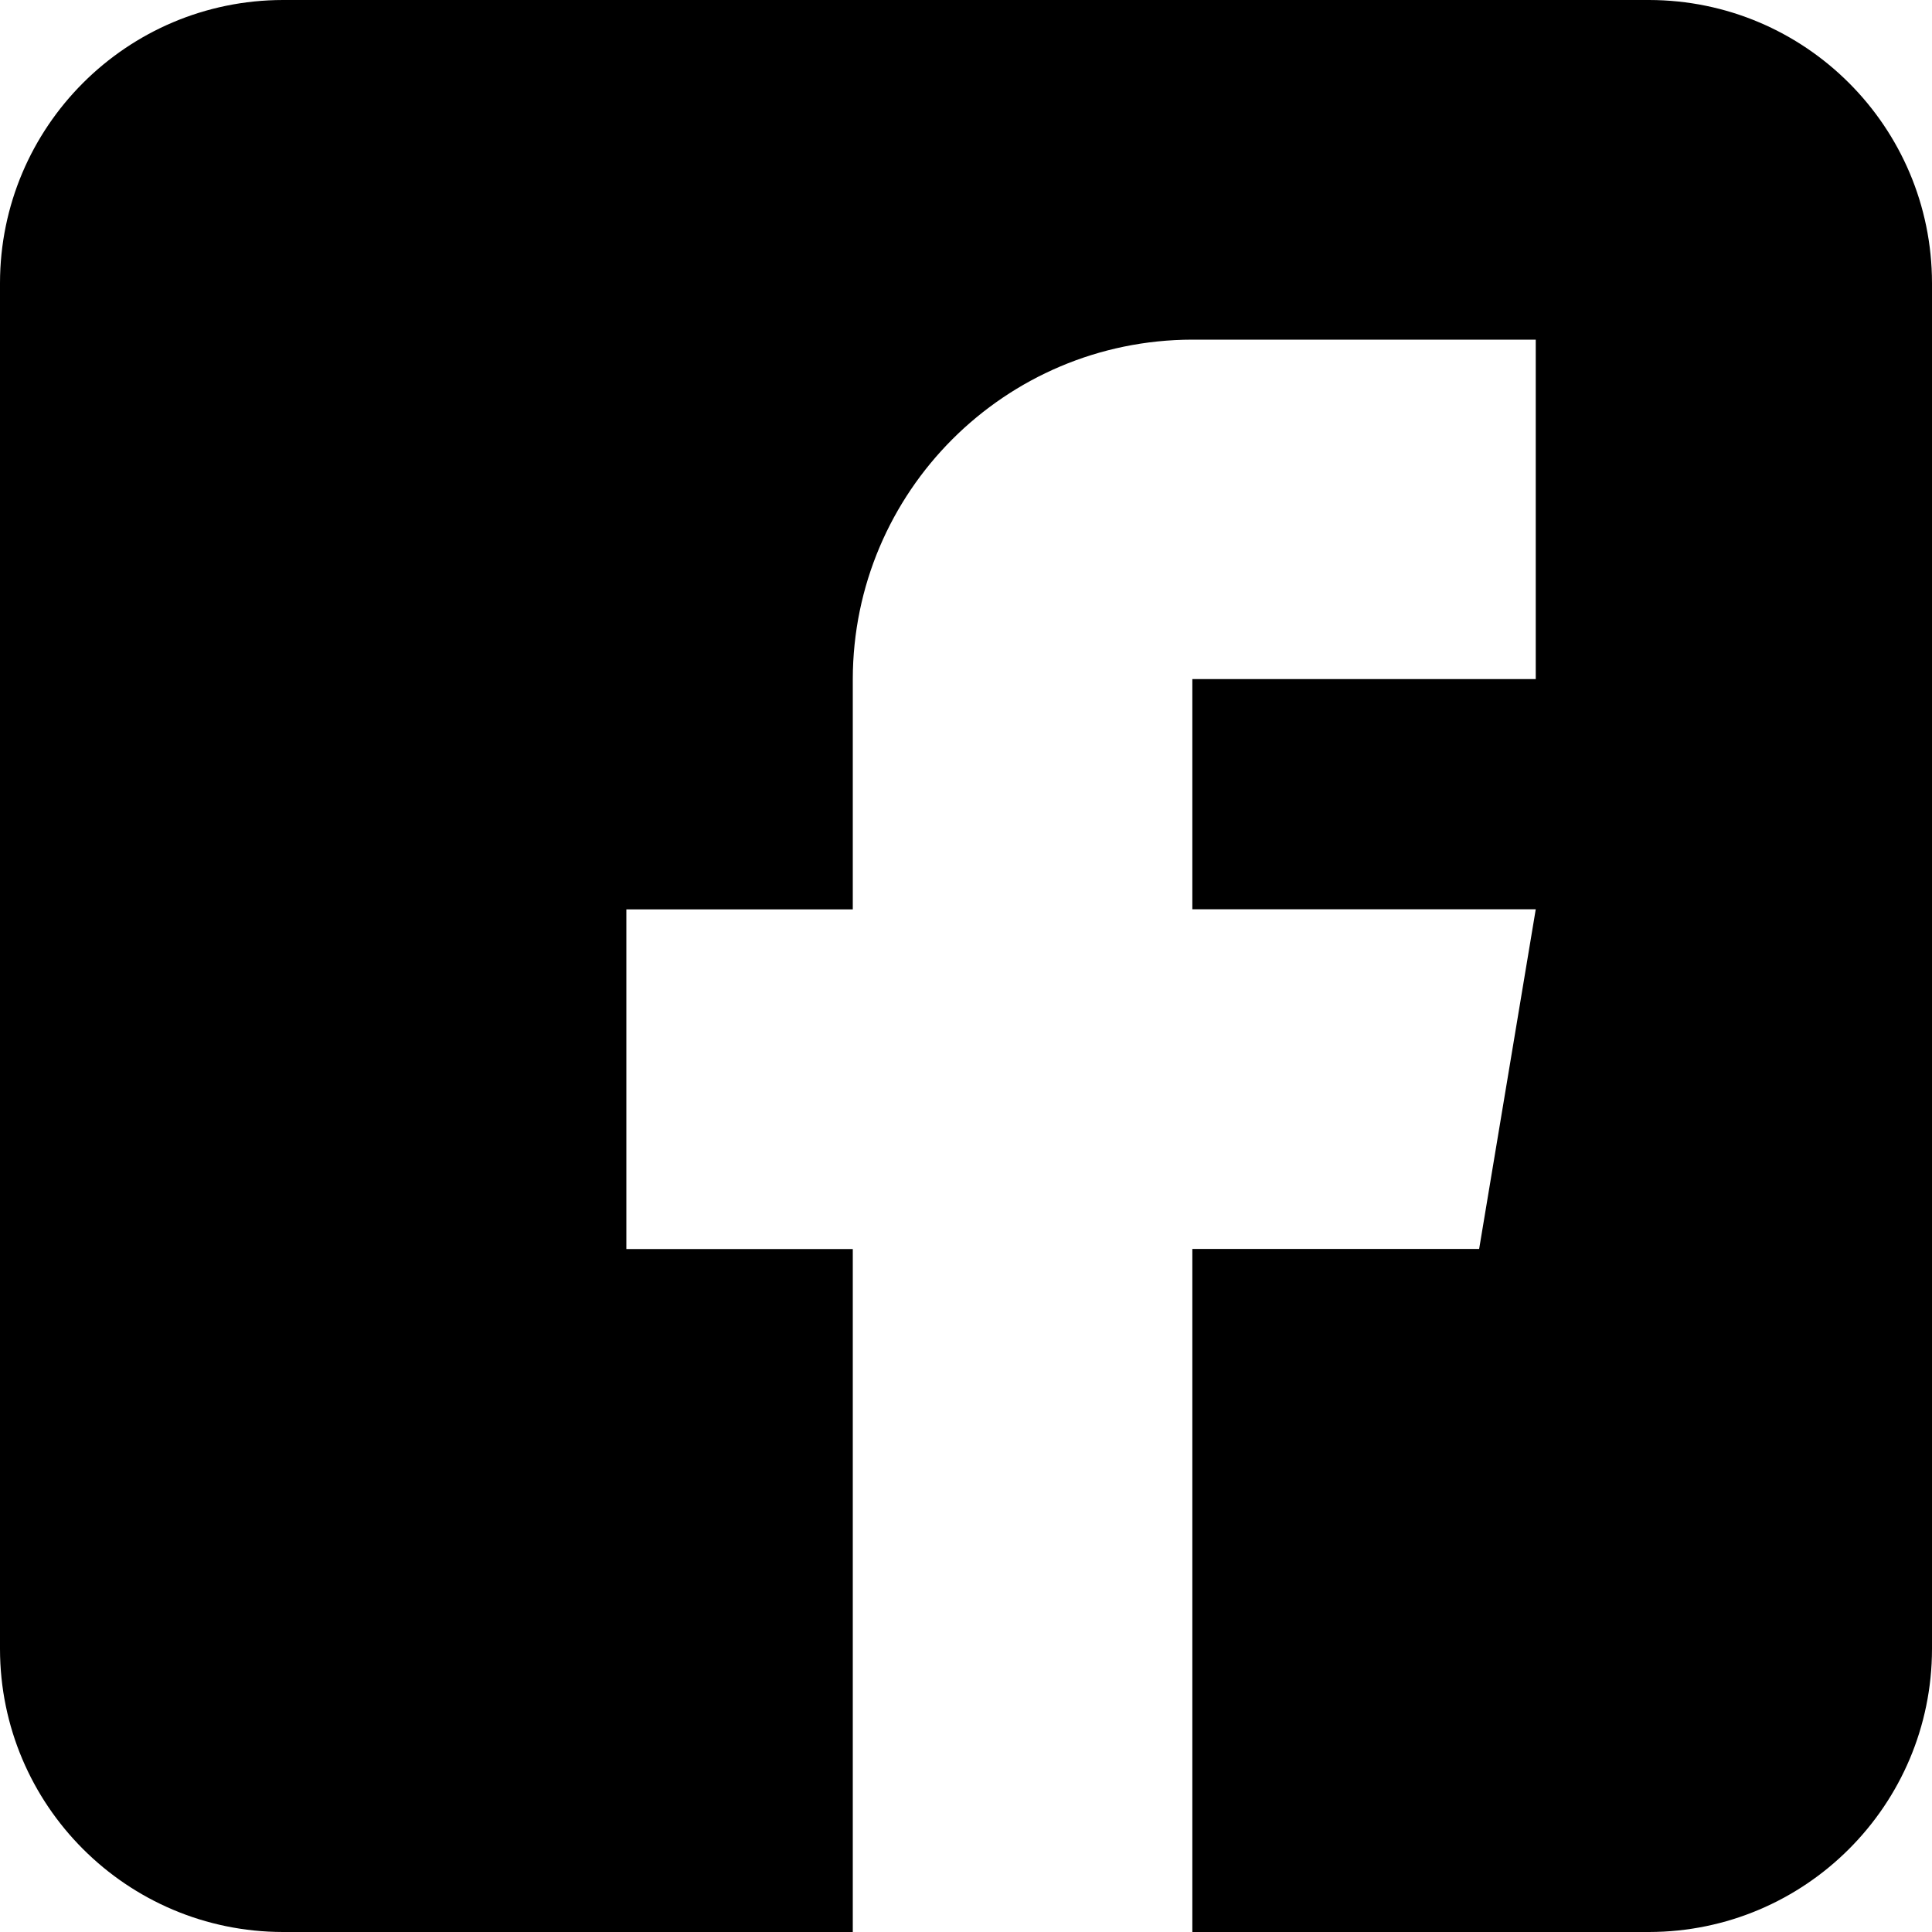
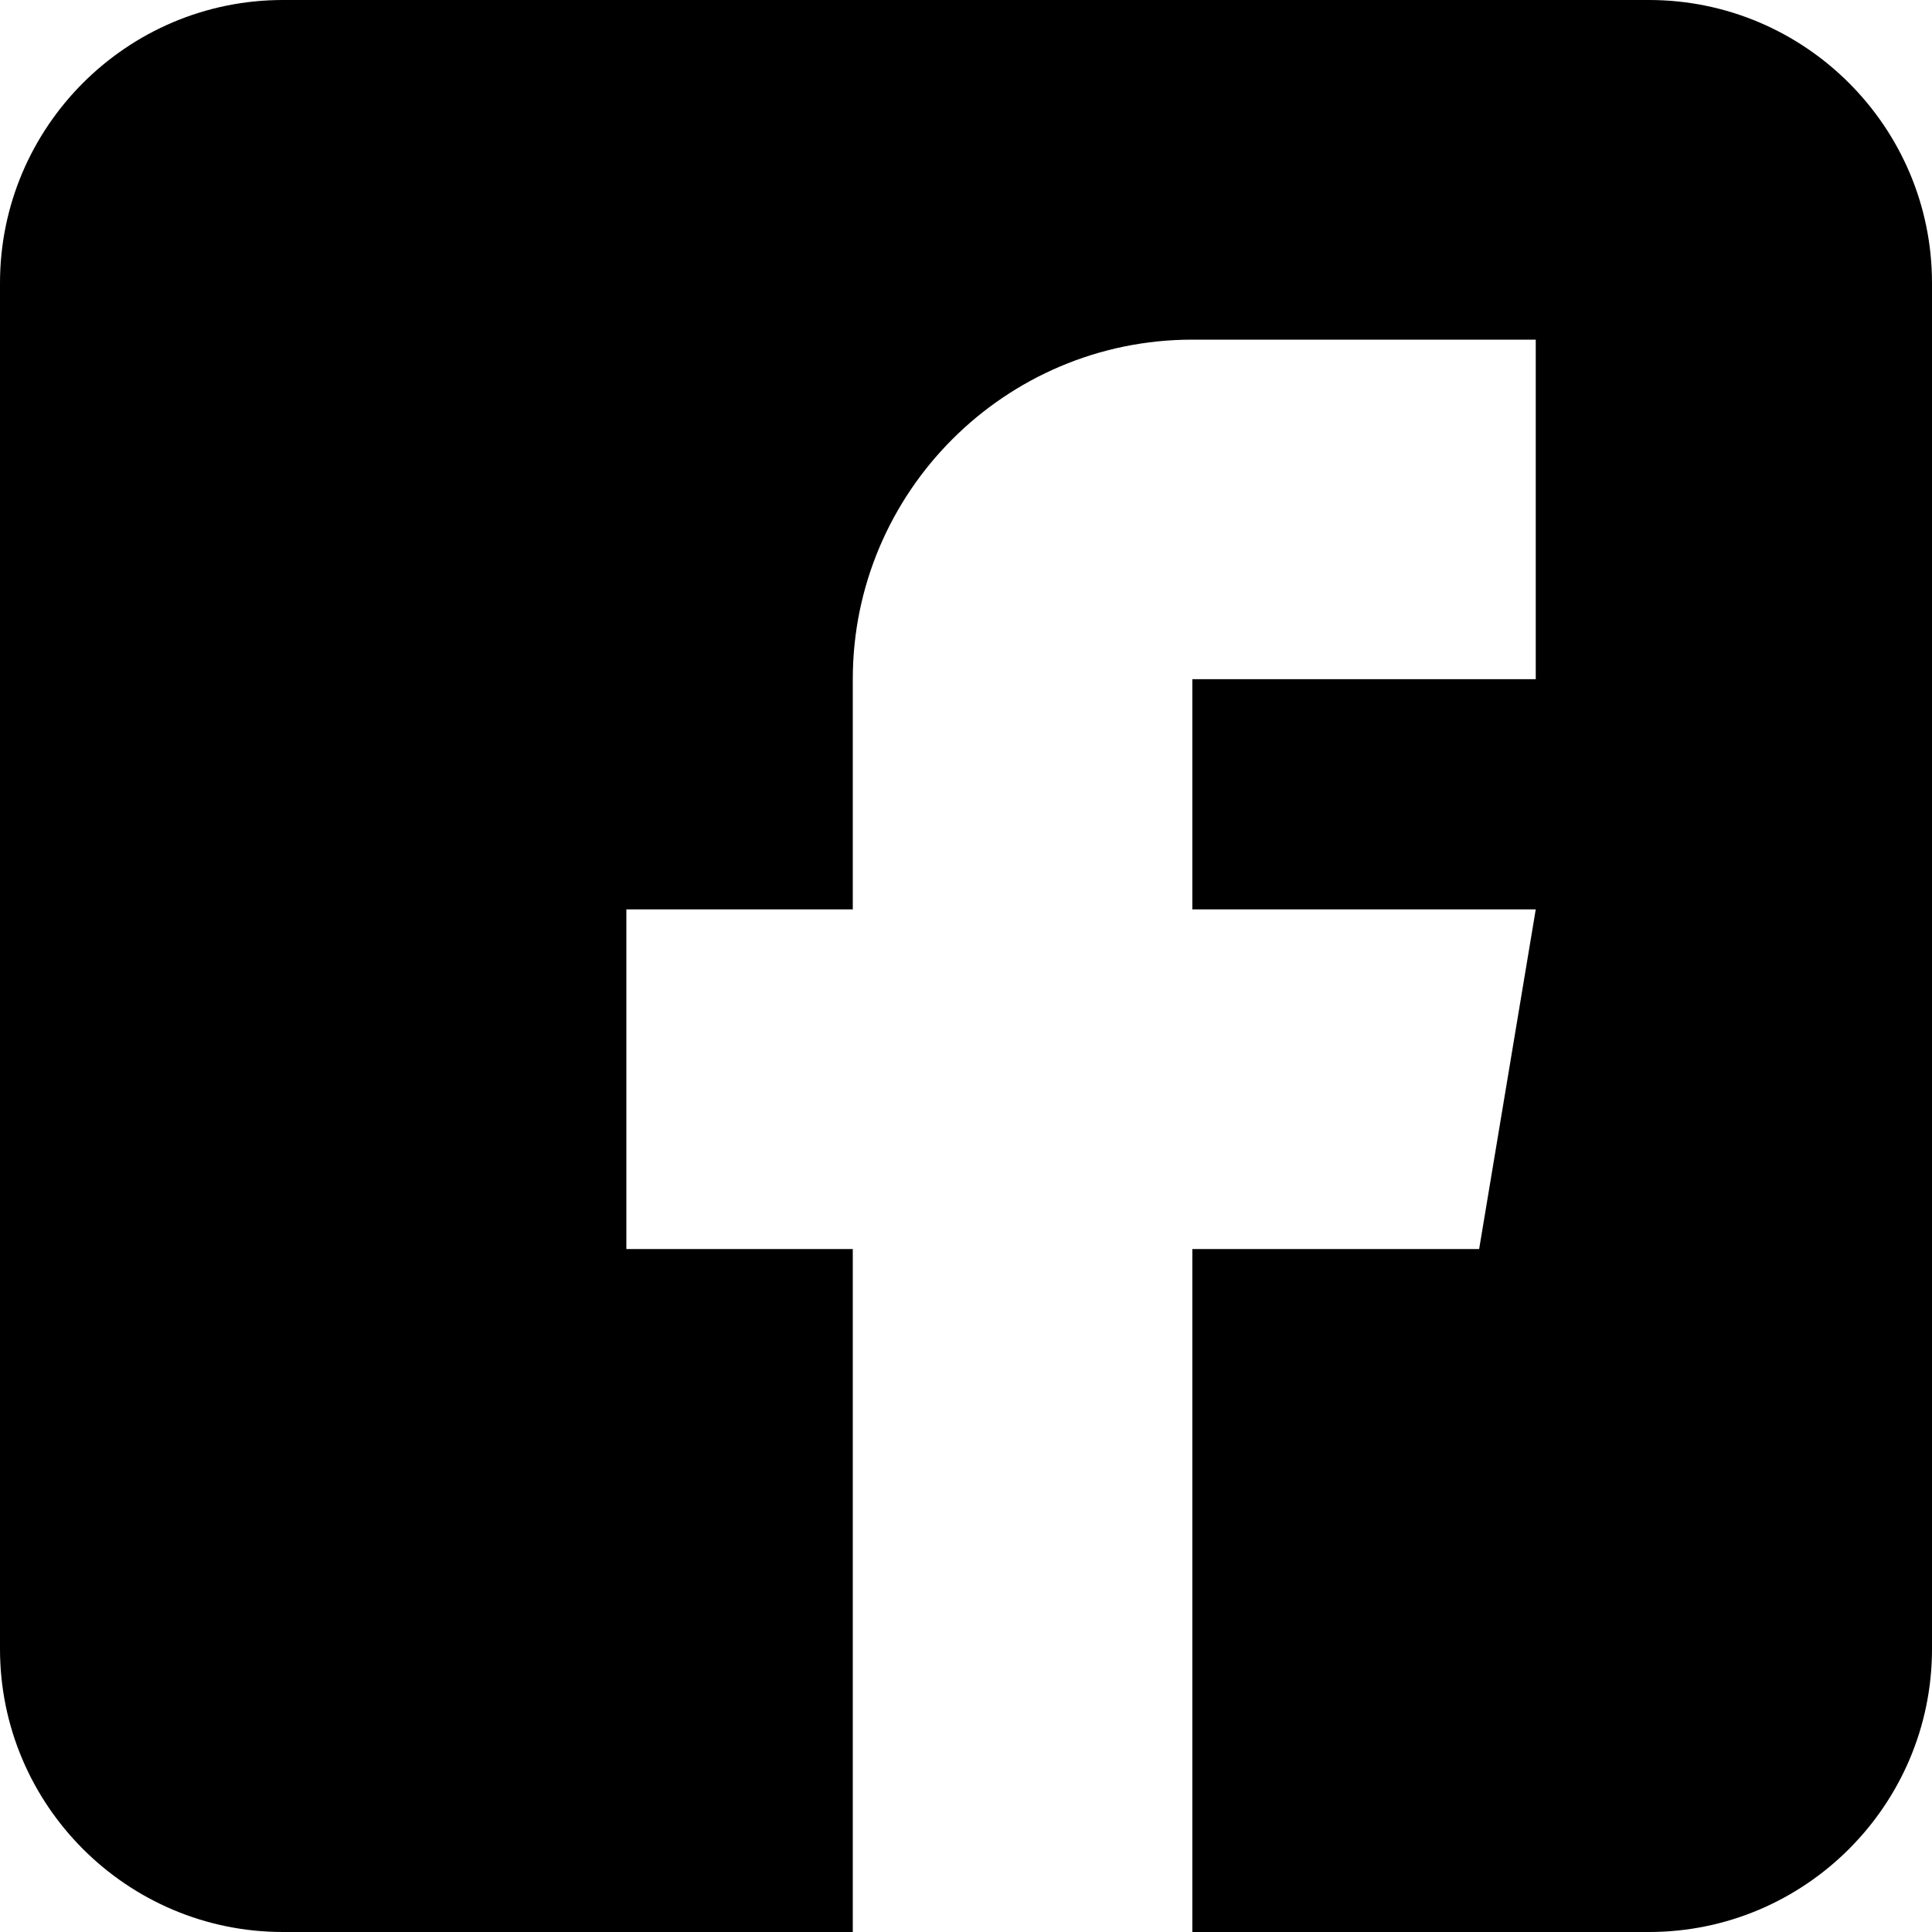
- <svg xmlns="http://www.w3.org/2000/svg" width="20" height="20" fill="none">
-   <path d="M17.07 0H2.93A2.933 2.933 0 000 2.93v14.14A2.933 2.933 0 002.93 20h5.898v-7.07H6.484V9.414h2.344V7.031a3.52 3.52 0 013.515-3.515h3.555V7.03h-3.555v2.383h3.555l-.586 3.516h-2.969V20h4.727A2.933 2.933 0 0020 17.07V2.93A2.933 2.933 0 0017.07 0z" fill="#000" />
+ <svg xmlns="http://www.w3.org/2000/svg" width="20" height="20" viewBox="0 0 20 20" fill="none">
+   <path d="M17.07 0L2.929 0C1.314 0 -0 1.314 -0 2.93L-0 17.07C-0 18.686 1.314 20 2.929 20L8.828 20L8.828 12.93L6.484 12.93L6.484 9.414L8.828 9.414L8.828 7.031C8.828 5.093 10.405 3.516 12.343 3.516L15.898 3.516L15.898 7.031L12.343 7.031L12.343 9.414L15.898 9.414L15.312 12.93L12.343 12.93L12.343 20L17.07 20C18.685 20 20 18.686 20 17.07L20 2.93C20 1.314 18.685 0 17.07 0Z" fill="black" />
</svg>
